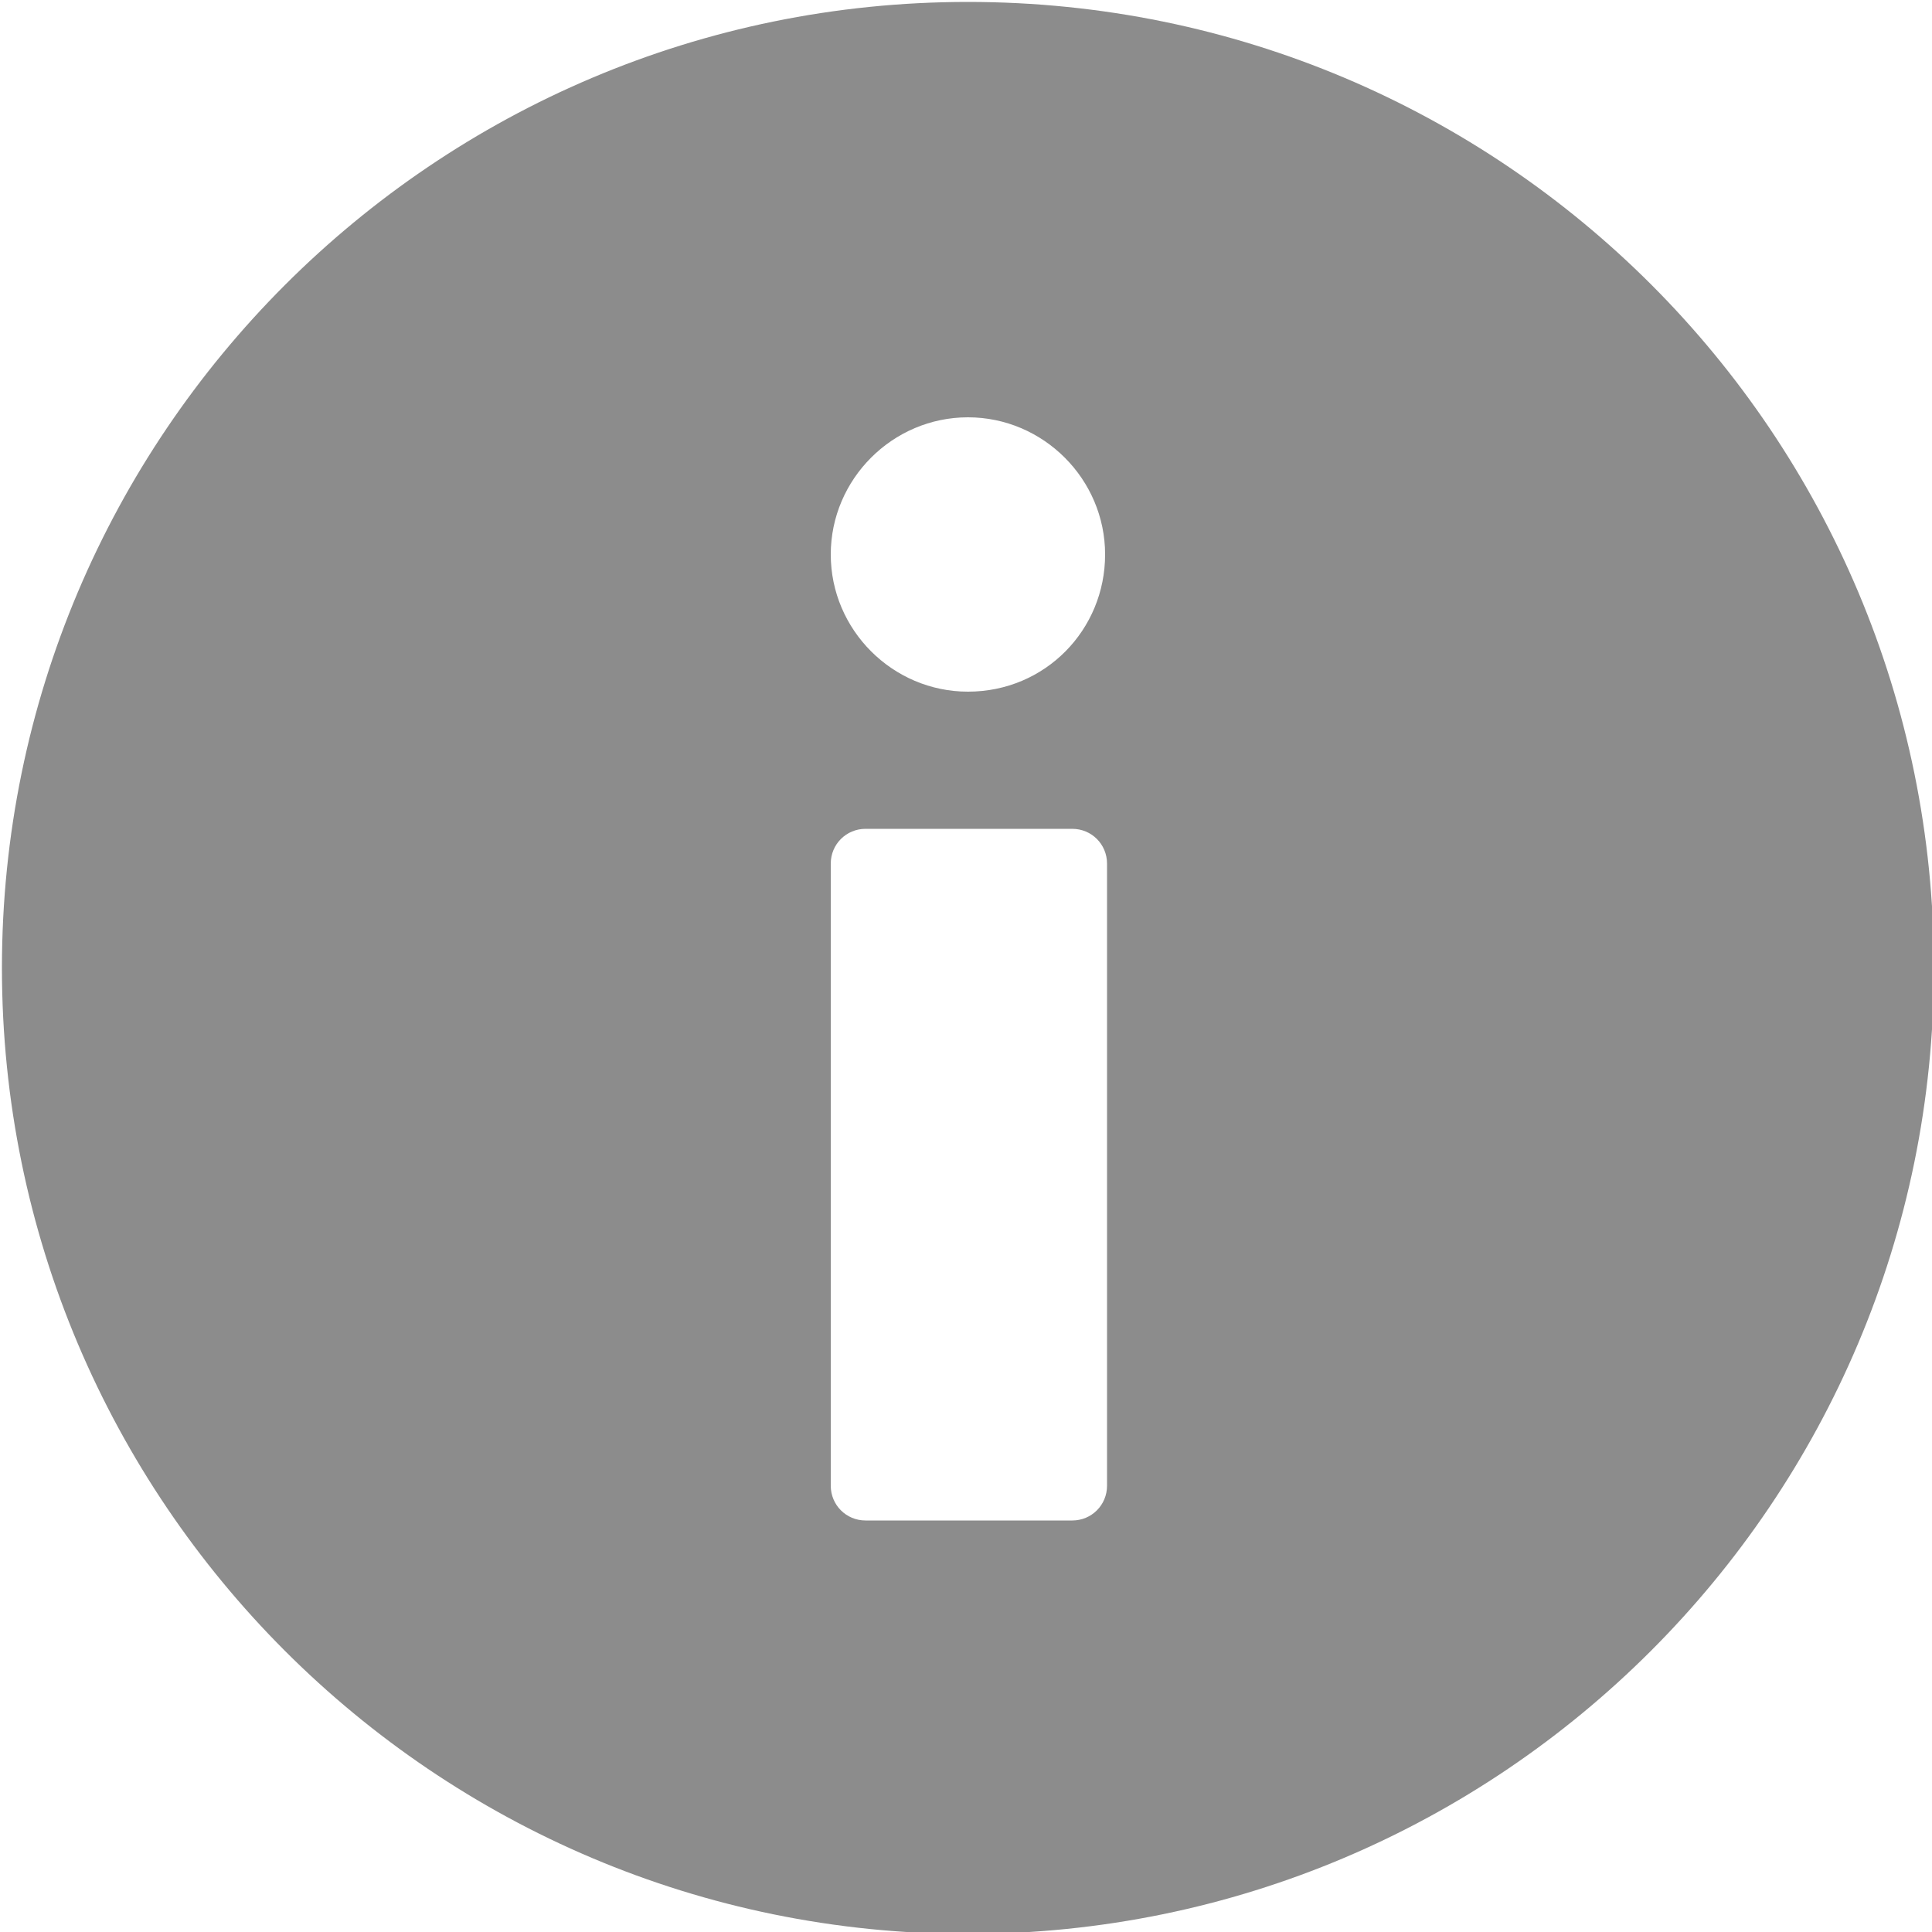
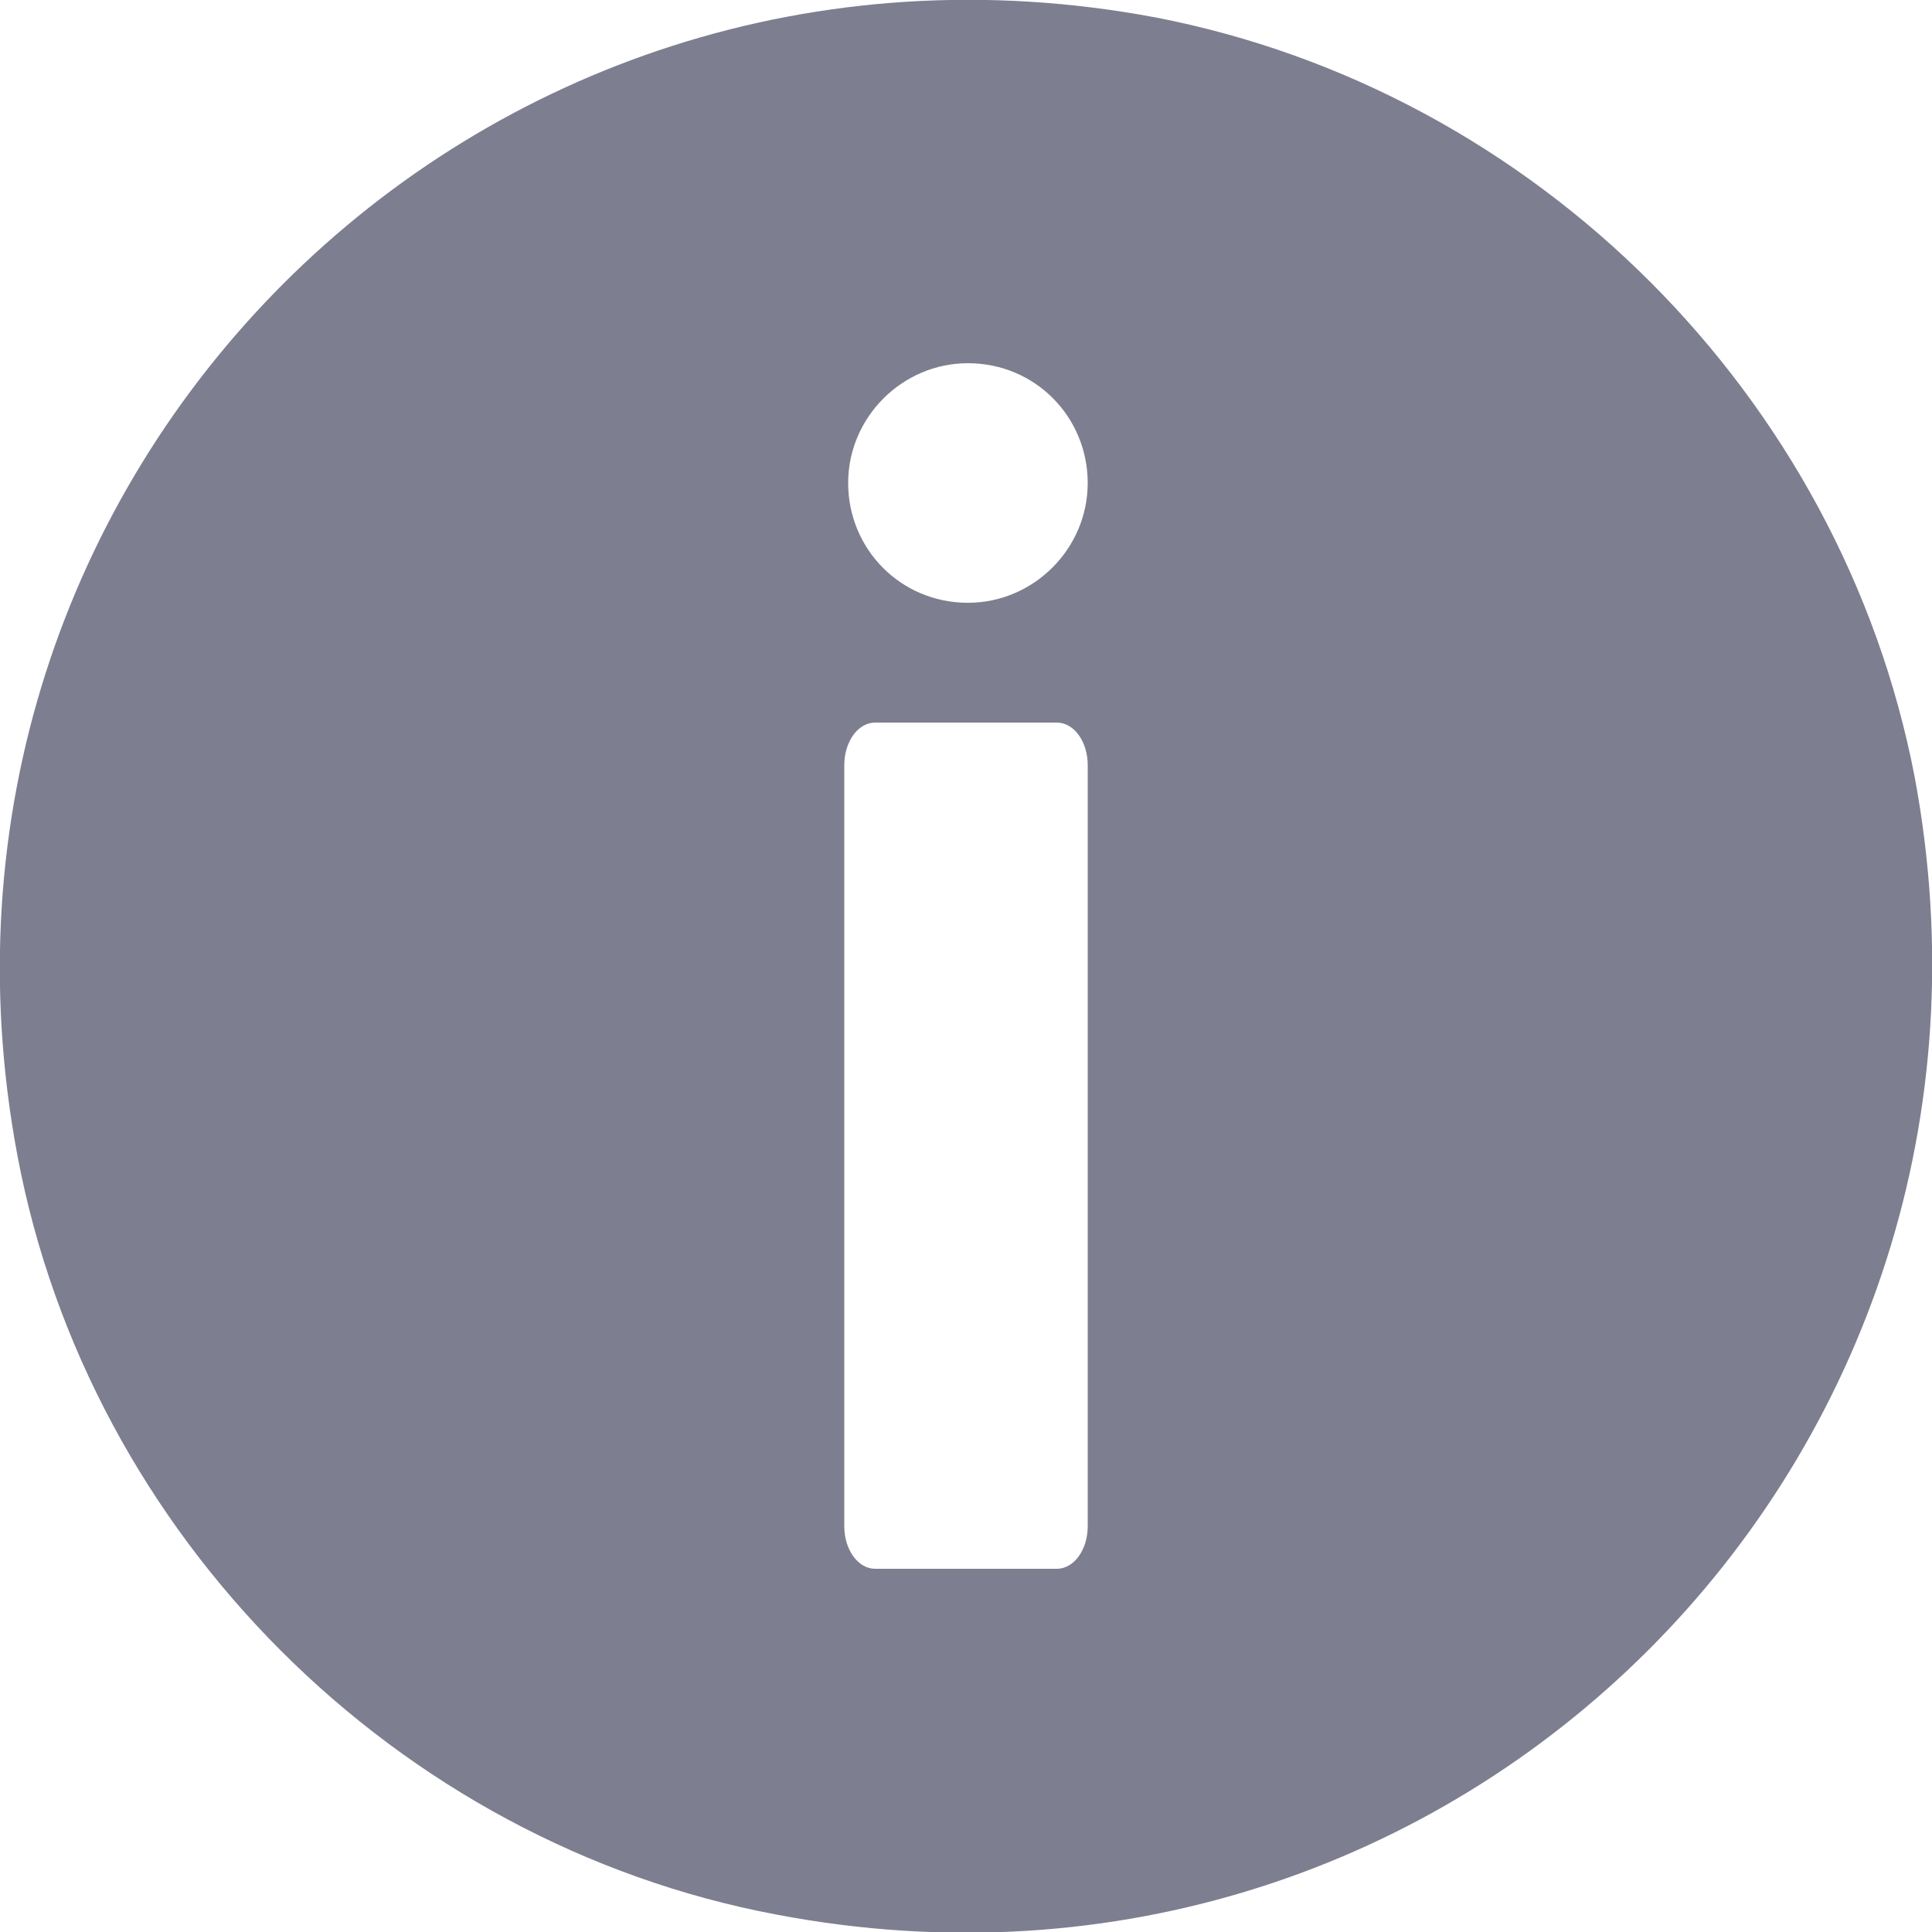
<svg xmlns="http://www.w3.org/2000/svg" version="1.1" id="Layer_1" x="0px" y="0px" viewBox="0 0 100 100" style="enable-background:new 0 0 100 100;" xml:space="preserve">
  <style type="text/css">
- 	.st0{fill:#8C8C8C;}
+ 	.st0{fill:#7D7E90;}
</style>
-   <path class="st0" d="M50.1,0.1c-27.6,0-50,22.4-50,50s22.4,50,50,50s50-22.4,50-50S77.8,0.1,50.1,0.1z M57.3,76.9  c0,1-0.8,1.8-1.8,1.8H44.8c-1,0-1.8-0.8-1.8-1.8V44.7c0-1,0.8-1.8,1.8-1.8h10.7c1,0,1.8,0.8,1.8,1.8V76.9z M50.1,35.8  c-3.9,0-7.1-3.2-7.1-7.1s3.2-7.1,7.1-7.1s7.1,3.2,7.1,7.1S54.1,35.8,50.1,35.8z" />
+   <path class="st0" d="M59.8,0.9C24.6-5.7-5.7,24.6,0.9,59.8c3.7,19.7,19.6,35.6,39.3,39.3c35.2,6.7,65.5-23.6,58.9-58.9  C95.3,20.5,79.5,4.7,59.8,0.9z M56.3,79c0,1.2-0.7,2.2-1.6,2.2h-9.4c-0.9,0-1.6-1-1.6-2.2V39.6c0-1.2,0.7-2.2,1.6-2.2h9.4  c0.9,0,1.6,1,1.6,2.2V79z M50.1,31.2c-3.5,0-6.2-2.8-6.2-6.2s2.8-6.2,6.2-6.2c3.5,0,6.2,2.8,6.2,6.2S53.5,31.2,50.1,31.2z" />
</svg>
